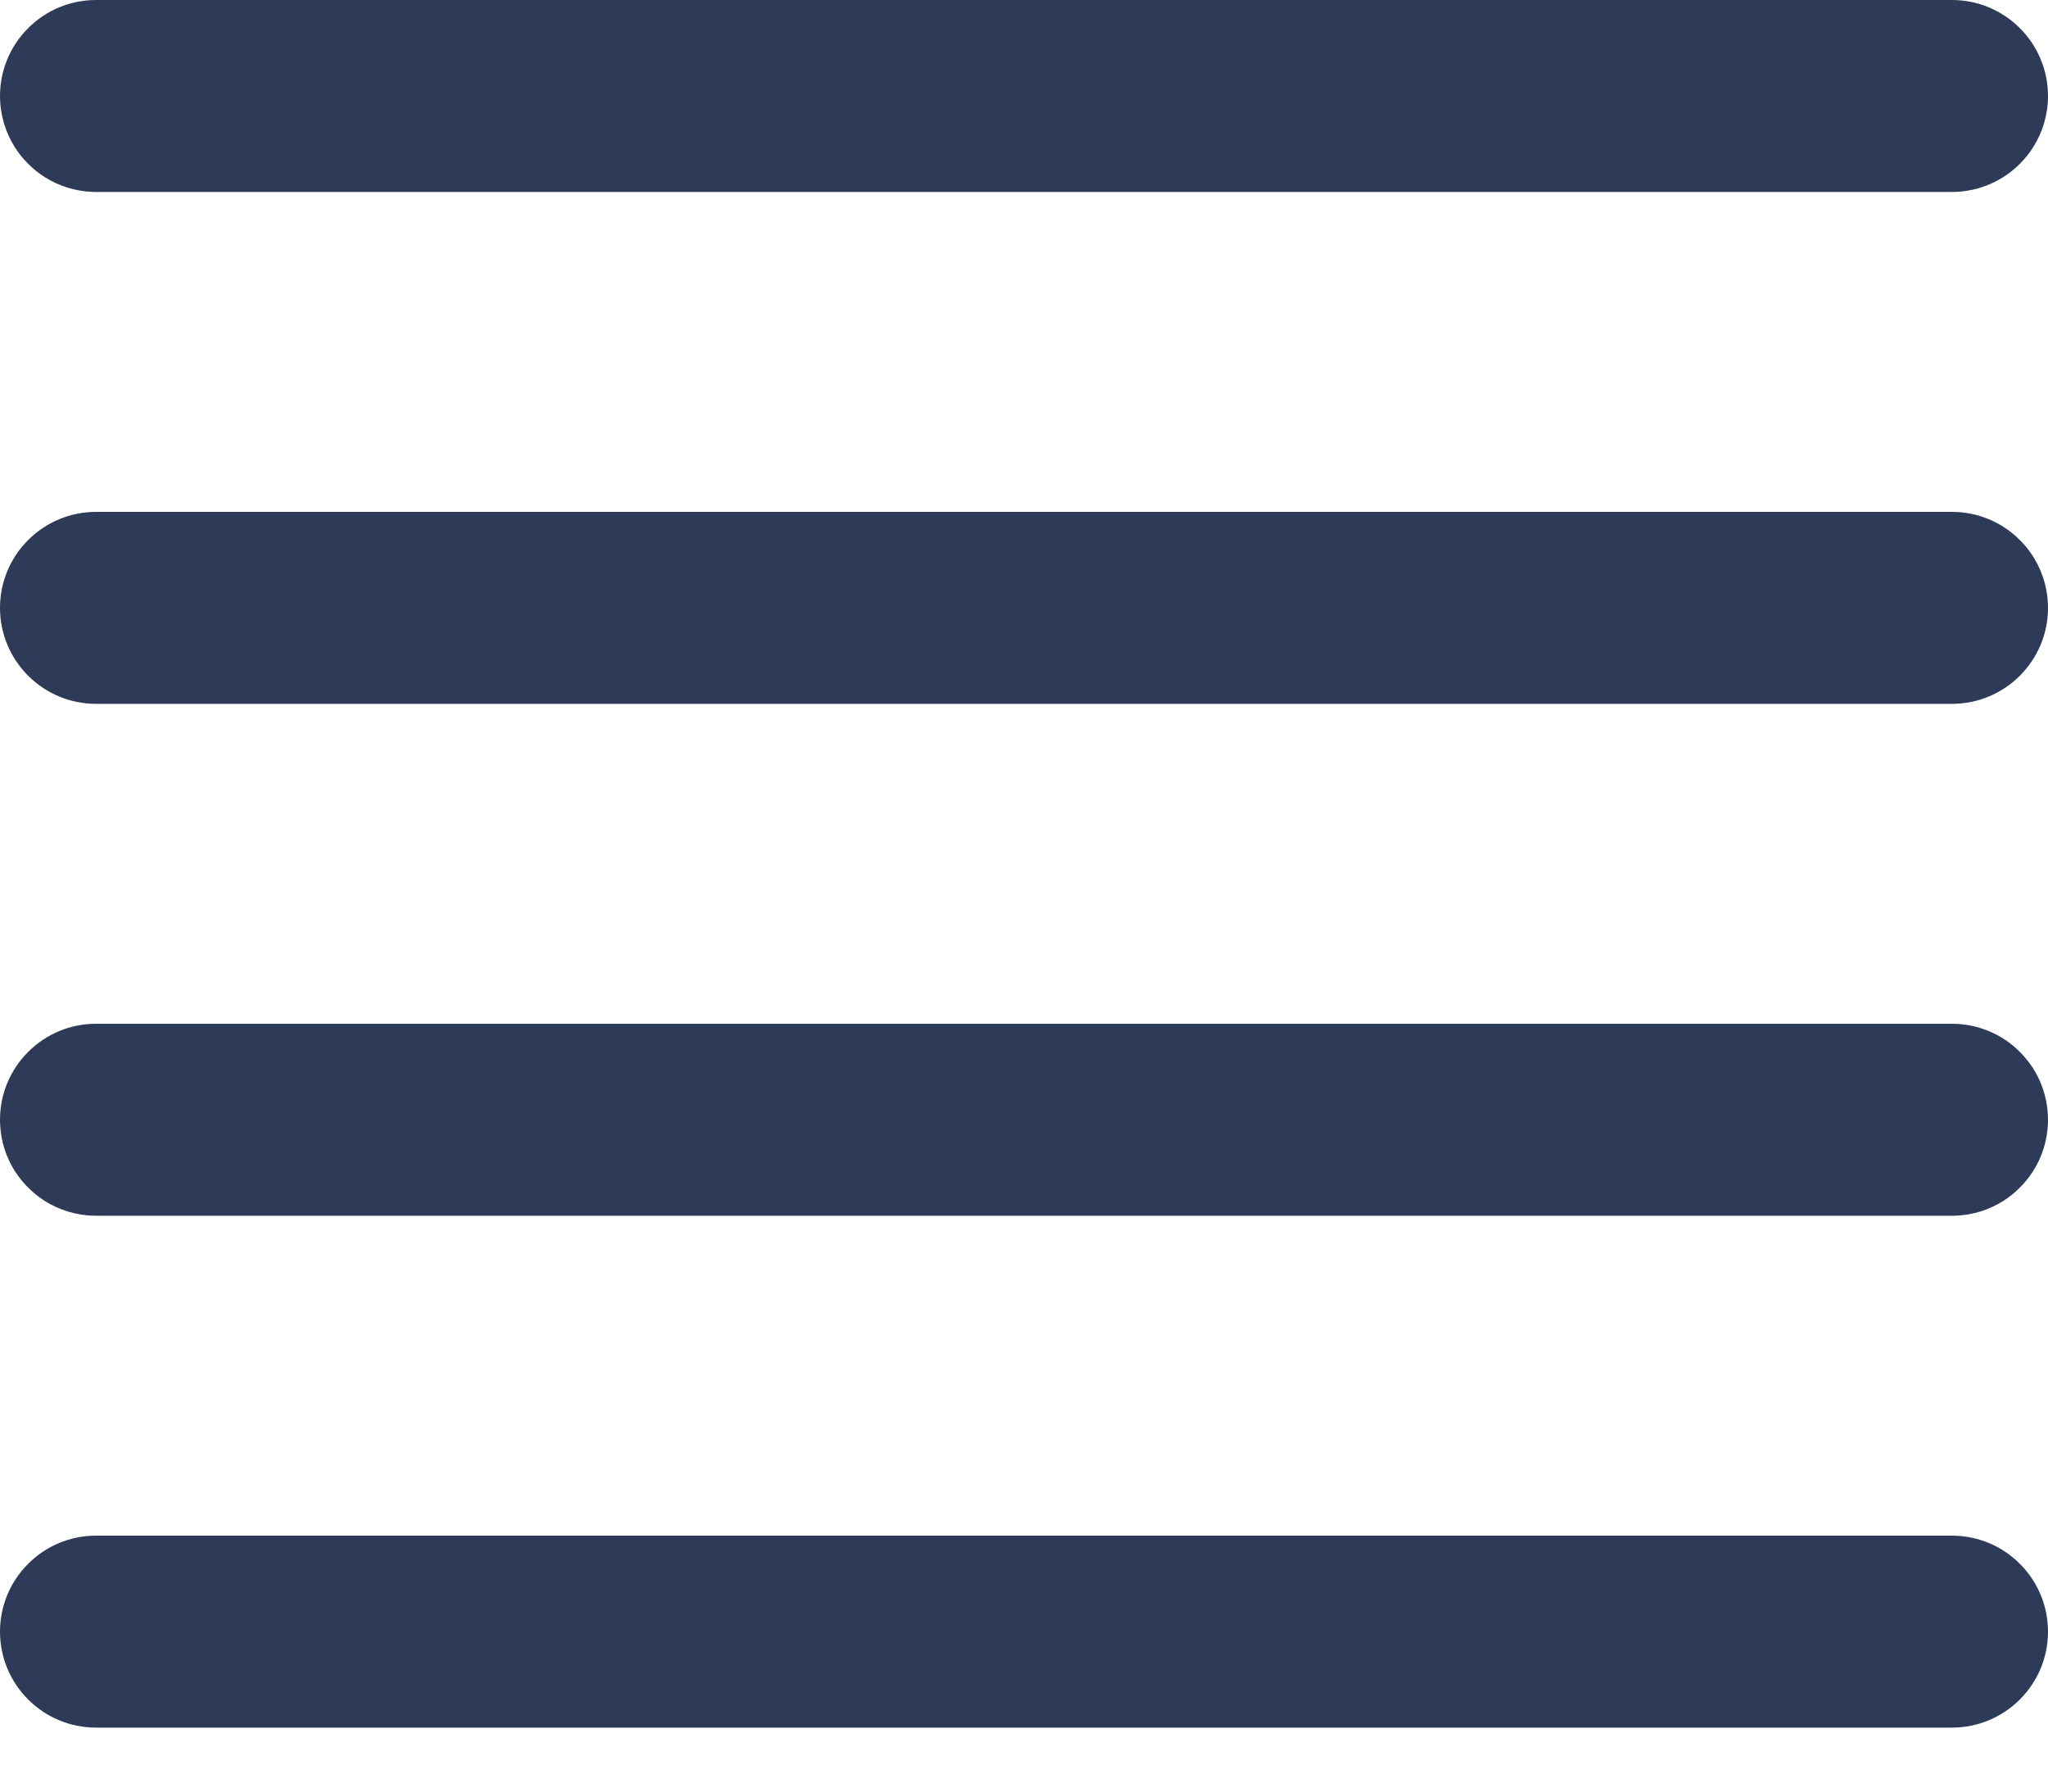
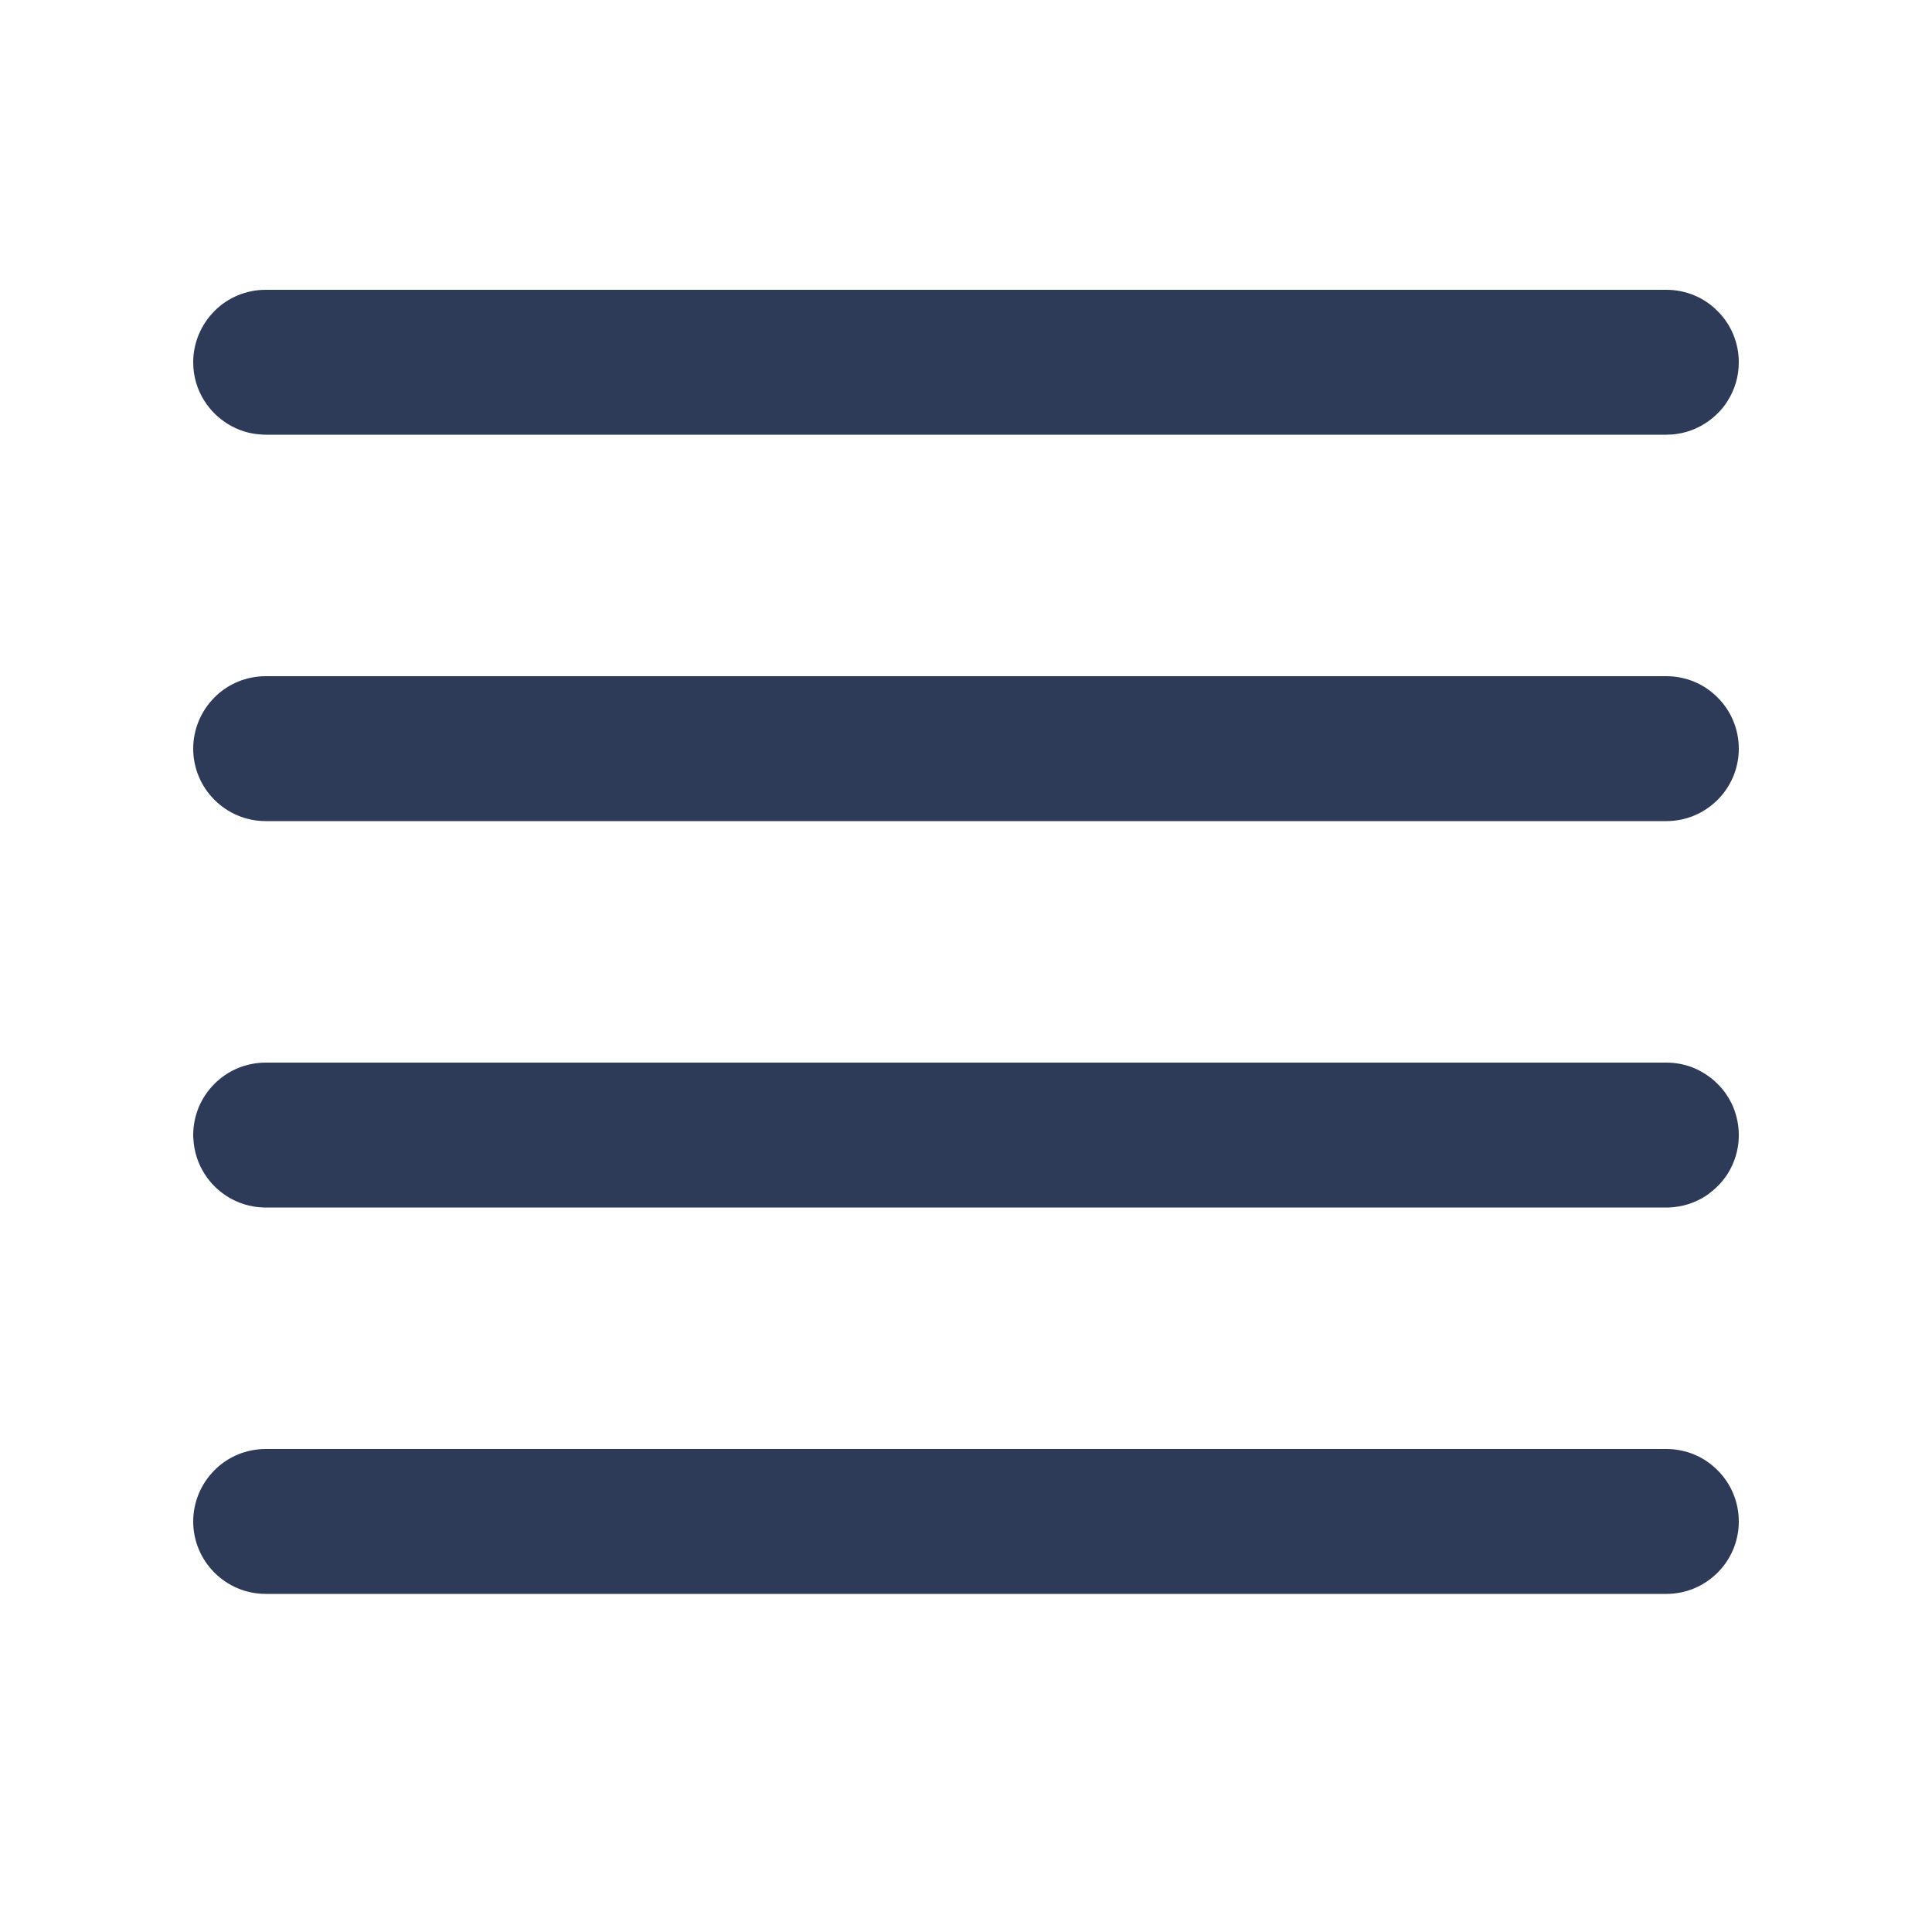
- <svg xmlns="http://www.w3.org/2000/svg" width="16" height="14" viewBox="0 0 16 14" fill="none">
-   <path d="M15.885 1.149C15.958 1.033 16 0.896 16 0.75C16 0.551 15.921 0.36 15.78 0.22C15.64 0.079 15.449 0 15.25 0H0.75C0.551 0 0.36 0.079 0.22 0.22C0.079 0.36 0 0.551 0 0.75C0 0.896 0.042 1.033 0.115 1.149C0.144 1.196 0.18 1.24 0.22 1.28C0.26 1.32 0.304 1.356 0.351 1.385C0.46 1.453 0.584 1.493 0.713 1.499C0.725 1.5 0.738 1.5 0.75 1.5H15.25C15.396 1.5 15.533 1.458 15.649 1.385C15.696 1.356 15.74 1.32 15.78 1.28C15.82 1.24 15.856 1.196 15.885 1.149Z" fill="#2E3B58" />
-   <path d="M16 8.769C16 8.763 16 8.756 16 8.75C16 8.651 15.98 8.553 15.943 8.463C15.941 8.457 15.938 8.452 15.936 8.446C15.899 8.363 15.846 8.286 15.78 8.22C15.71 8.149 15.627 8.094 15.537 8.057C15.526 8.052 15.514 8.048 15.503 8.044C15.422 8.015 15.337 8 15.25 8H0.75C0.652 8 0.554 8.019 0.463 8.057C0.372 8.095 0.289 8.15 0.22 8.22C0.15 8.289 0.095 8.372 0.057 8.463C0.019 8.554 0 8.652 0 8.75C0 8.762 0 8.774 0.001 8.786C0.007 8.921 0.049 9.046 0.117 9.153C0.147 9.199 0.181 9.242 0.22 9.28C0.258 9.319 0.301 9.353 0.347 9.383C0.459 9.454 0.59 9.496 0.732 9.5C0.738 9.5 0.744 9.5 0.75 9.5H15.25C15.258 9.5 15.267 9.5 15.275 9.5C15.414 9.495 15.543 9.453 15.653 9.383C15.699 9.353 15.742 9.319 15.78 9.28C15.819 9.242 15.853 9.199 15.883 9.153C15.954 9.041 15.996 8.91 16 8.769Z" fill="#2E3B58" />
-   <path d="M15.25 13.5C15.664 13.5 16 13.164 16 12.75C16 12.551 15.921 12.36 15.78 12.22C15.64 12.079 15.449 12 15.25 12H0.75C0.551 12 0.36 12.079 0.22 12.22C0.079 12.36 0 12.551 0 12.75C0 13.164 0.336 13.5 0.75 13.5H15.25Z" fill="#2E3B58" />
-   <path d="M15.25 5.5C15.664 5.5 16 5.164 16 4.75C16 4.551 15.921 4.36 15.78 4.22C15.64 4.079 15.449 4 15.25 4H0.75C0.551 4 0.36 4.079 0.22 4.22C0.079 4.36 0 4.551 0 4.75C0 5.164 0.336 5.5 0.75 5.5H15.25Z" fill="#2E3B58" />
+ <svg xmlns="http://www.w3.org/2000/svg" width="12" height="12" viewBox="0 0 12 12" fill="none">
+   <path d="M10.731 2.489C10.775 2.42 10.8 2.338 10.8 2.25C10.8 2.131 10.753 2.016 10.668 1.932C10.584 1.847 10.47 1.8 10.35 1.8H1.65C1.531 1.8 1.416 1.847 1.332 1.932C1.248 2.016 1.2 2.131 1.2 2.25C1.2 2.338 1.225 2.42 1.269 2.489C1.287 2.518 1.308 2.544 1.332 2.568C1.356 2.592 1.383 2.613 1.411 2.631C1.476 2.672 1.551 2.696 1.628 2.699C1.635 2.7 1.643 2.7 1.65 2.7H10.35C10.438 2.7 10.52 2.675 10.589 2.631C10.618 2.613 10.644 2.592 10.668 2.568C10.693 2.544 10.714 2.518 10.731 2.489Z" fill="#2E3B58" />
+   <path d="M10.8 7.062C10.8 7.058 10.8 7.054 10.8 7.05C10.8 6.99 10.788 6.932 10.766 6.878C10.764 6.874 10.763 6.871 10.762 6.868C10.739 6.818 10.708 6.771 10.668 6.732C10.626 6.69 10.576 6.657 10.522 6.634C10.516 6.631 10.509 6.629 10.502 6.626C10.454 6.609 10.402 6.6 10.35 6.6H1.65C1.591 6.6 1.533 6.612 1.478 6.634C1.423 6.657 1.374 6.69 1.332 6.732C1.29 6.774 1.257 6.823 1.234 6.878C1.212 6.932 1.2 6.991 1.2 7.05C1.2 7.057 1.2 7.065 1.201 7.072C1.205 7.152 1.23 7.228 1.271 7.292C1.288 7.319 1.309 7.345 1.332 7.368C1.355 7.391 1.381 7.412 1.409 7.43C1.475 7.472 1.554 7.498 1.639 7.5C1.643 7.5 1.647 7.5 1.65 7.5H10.35C10.355 7.5 10.36 7.5 10.365 7.5C10.448 7.497 10.526 7.472 10.592 7.43C10.619 7.412 10.645 7.391 10.668 7.368C10.692 7.345 10.712 7.319 10.73 7.292C10.772 7.225 10.798 7.146 10.8 7.062Z" fill="#2E3B58" />
+   <path d="M10.35 9.9C10.599 9.9 10.8 9.698 10.8 9.45C10.8 9.331 10.753 9.216 10.668 9.132C10.584 9.047 10.47 9 10.35 9H1.65C1.531 9 1.416 9.047 1.332 9.132C1.248 9.216 1.2 9.331 1.2 9.45C1.2 9.698 1.402 9.9 1.65 9.9H10.35Z" fill="#2E3B58" />
+   <path d="M10.35 5.1C10.599 5.1 10.8 4.898 10.8 4.65C10.8 4.531 10.753 4.416 10.668 4.332C10.584 4.247 10.47 4.2 10.35 4.2H1.65C1.531 4.2 1.416 4.247 1.332 4.332C1.248 4.416 1.2 4.531 1.2 4.65C1.2 4.898 1.402 5.1 1.65 5.1H10.35Z" fill="#2E3B58" />
</svg>
